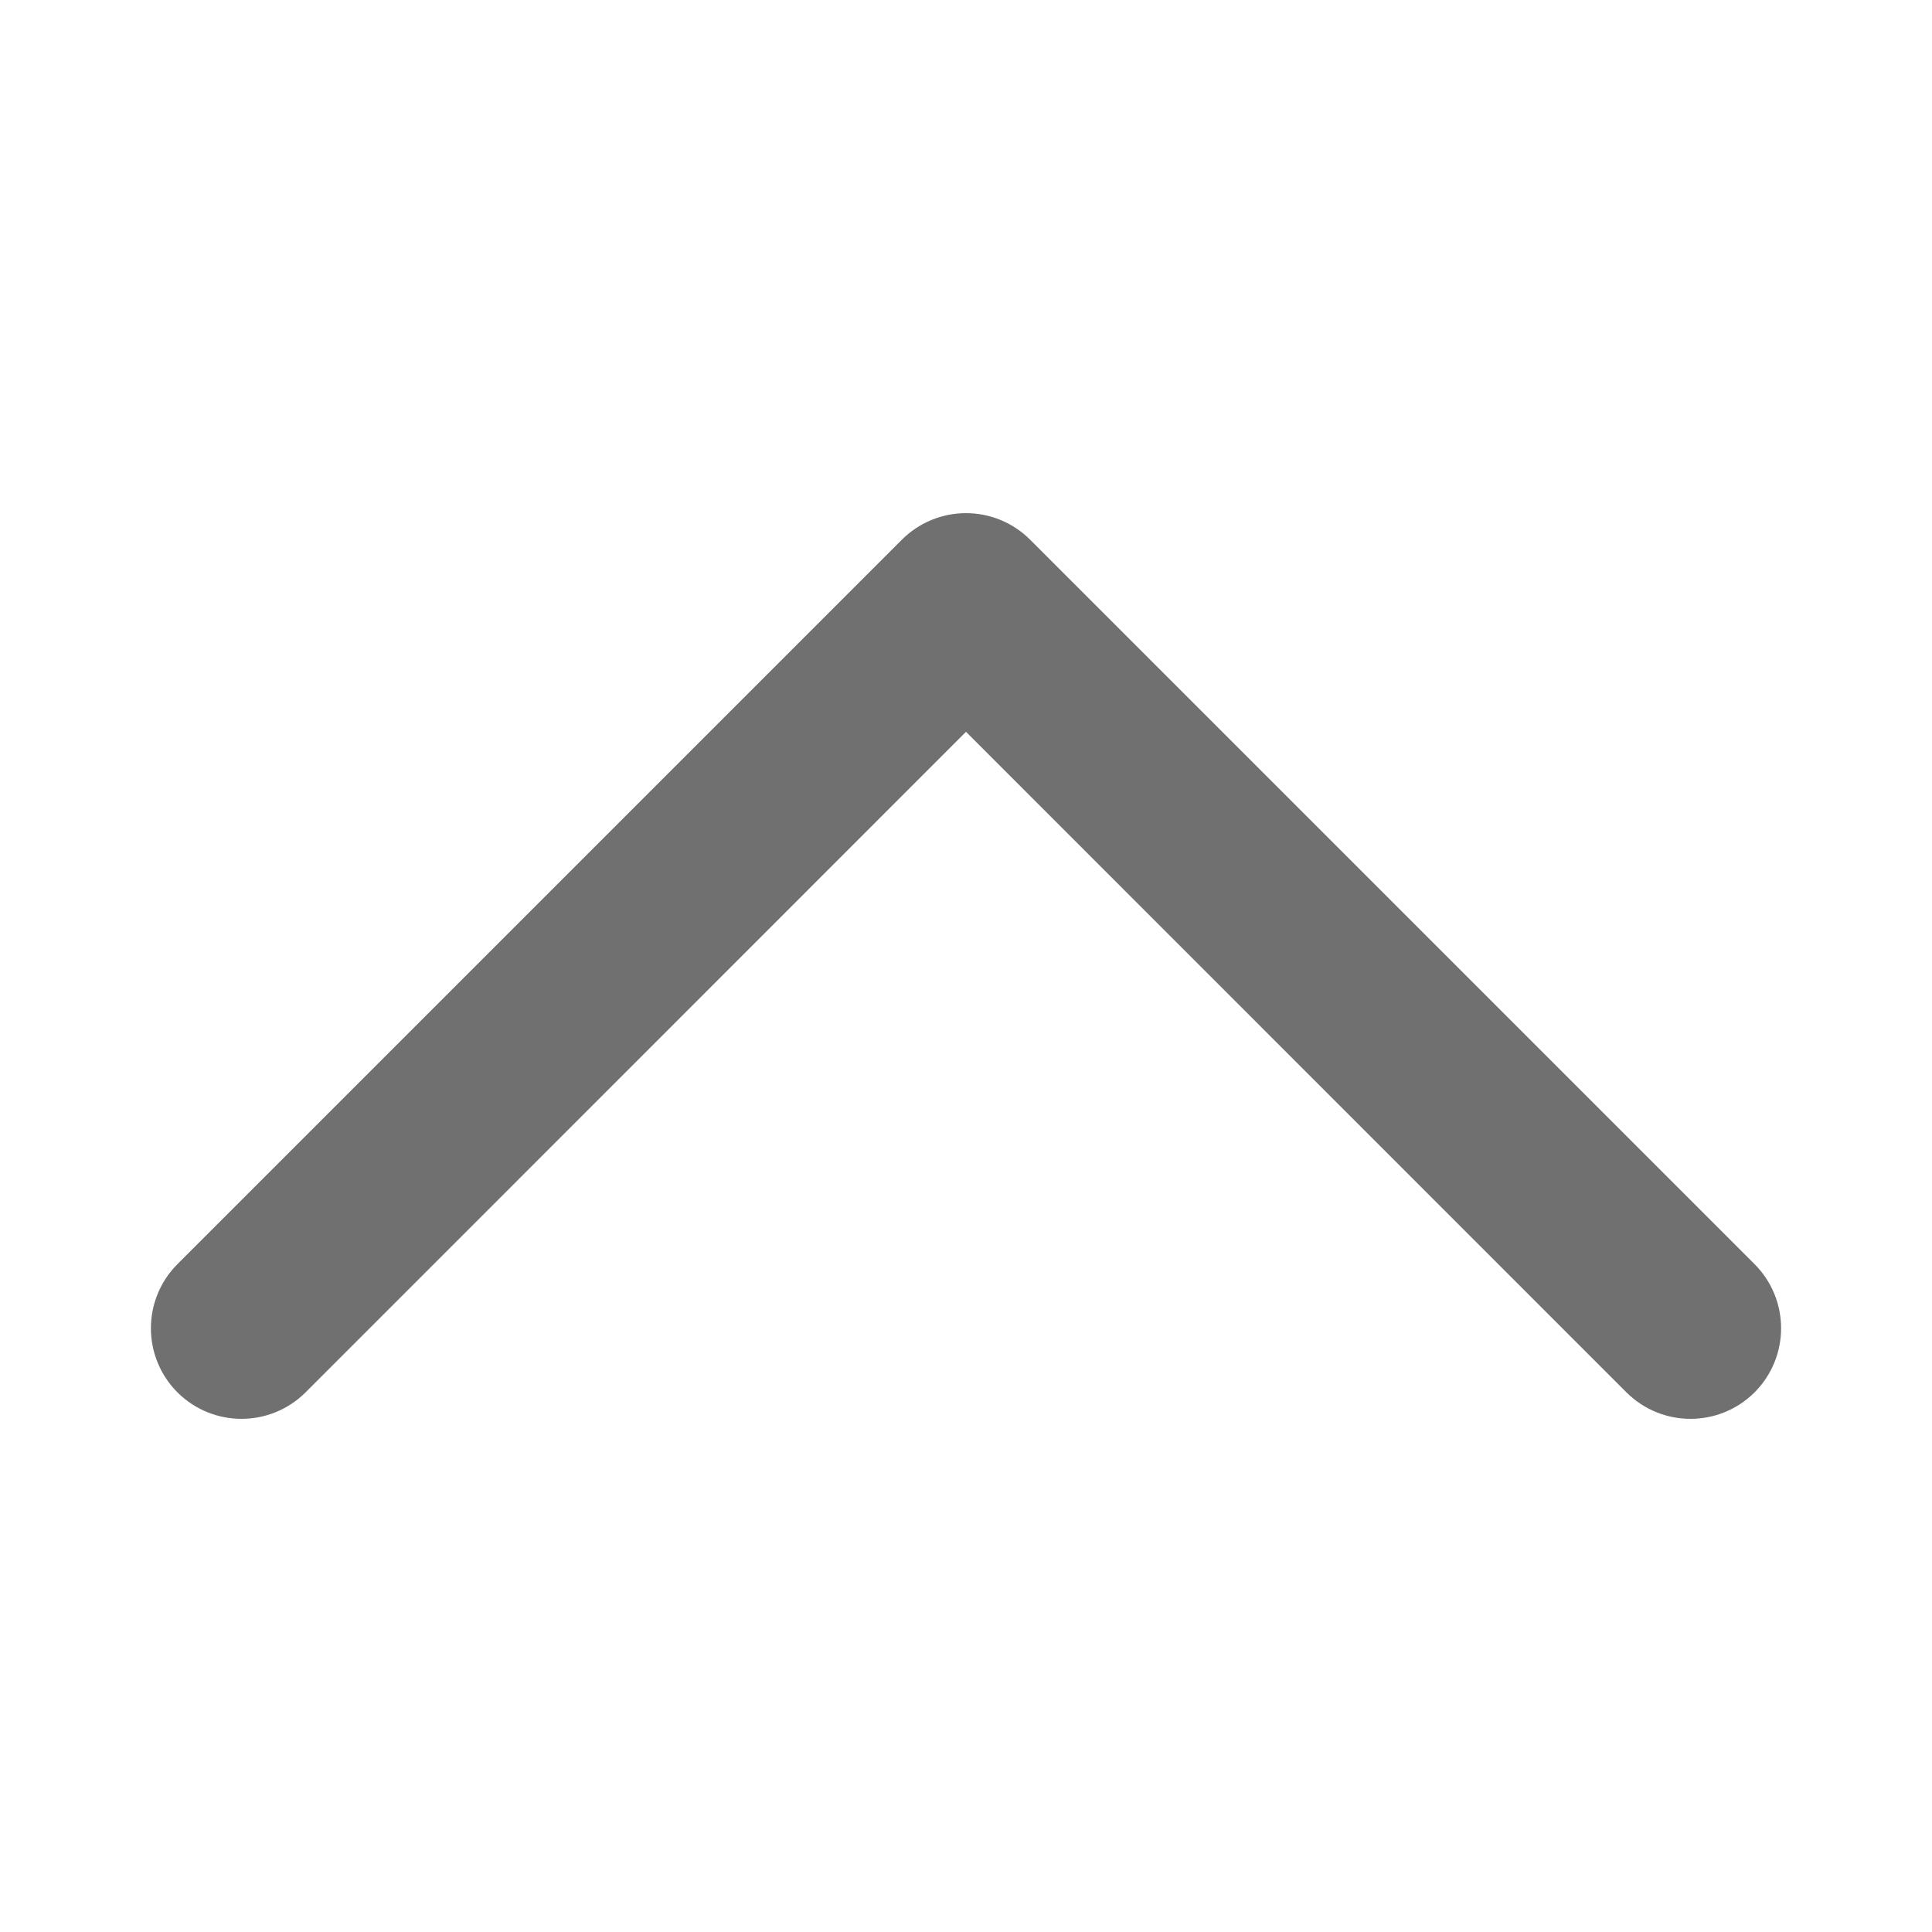
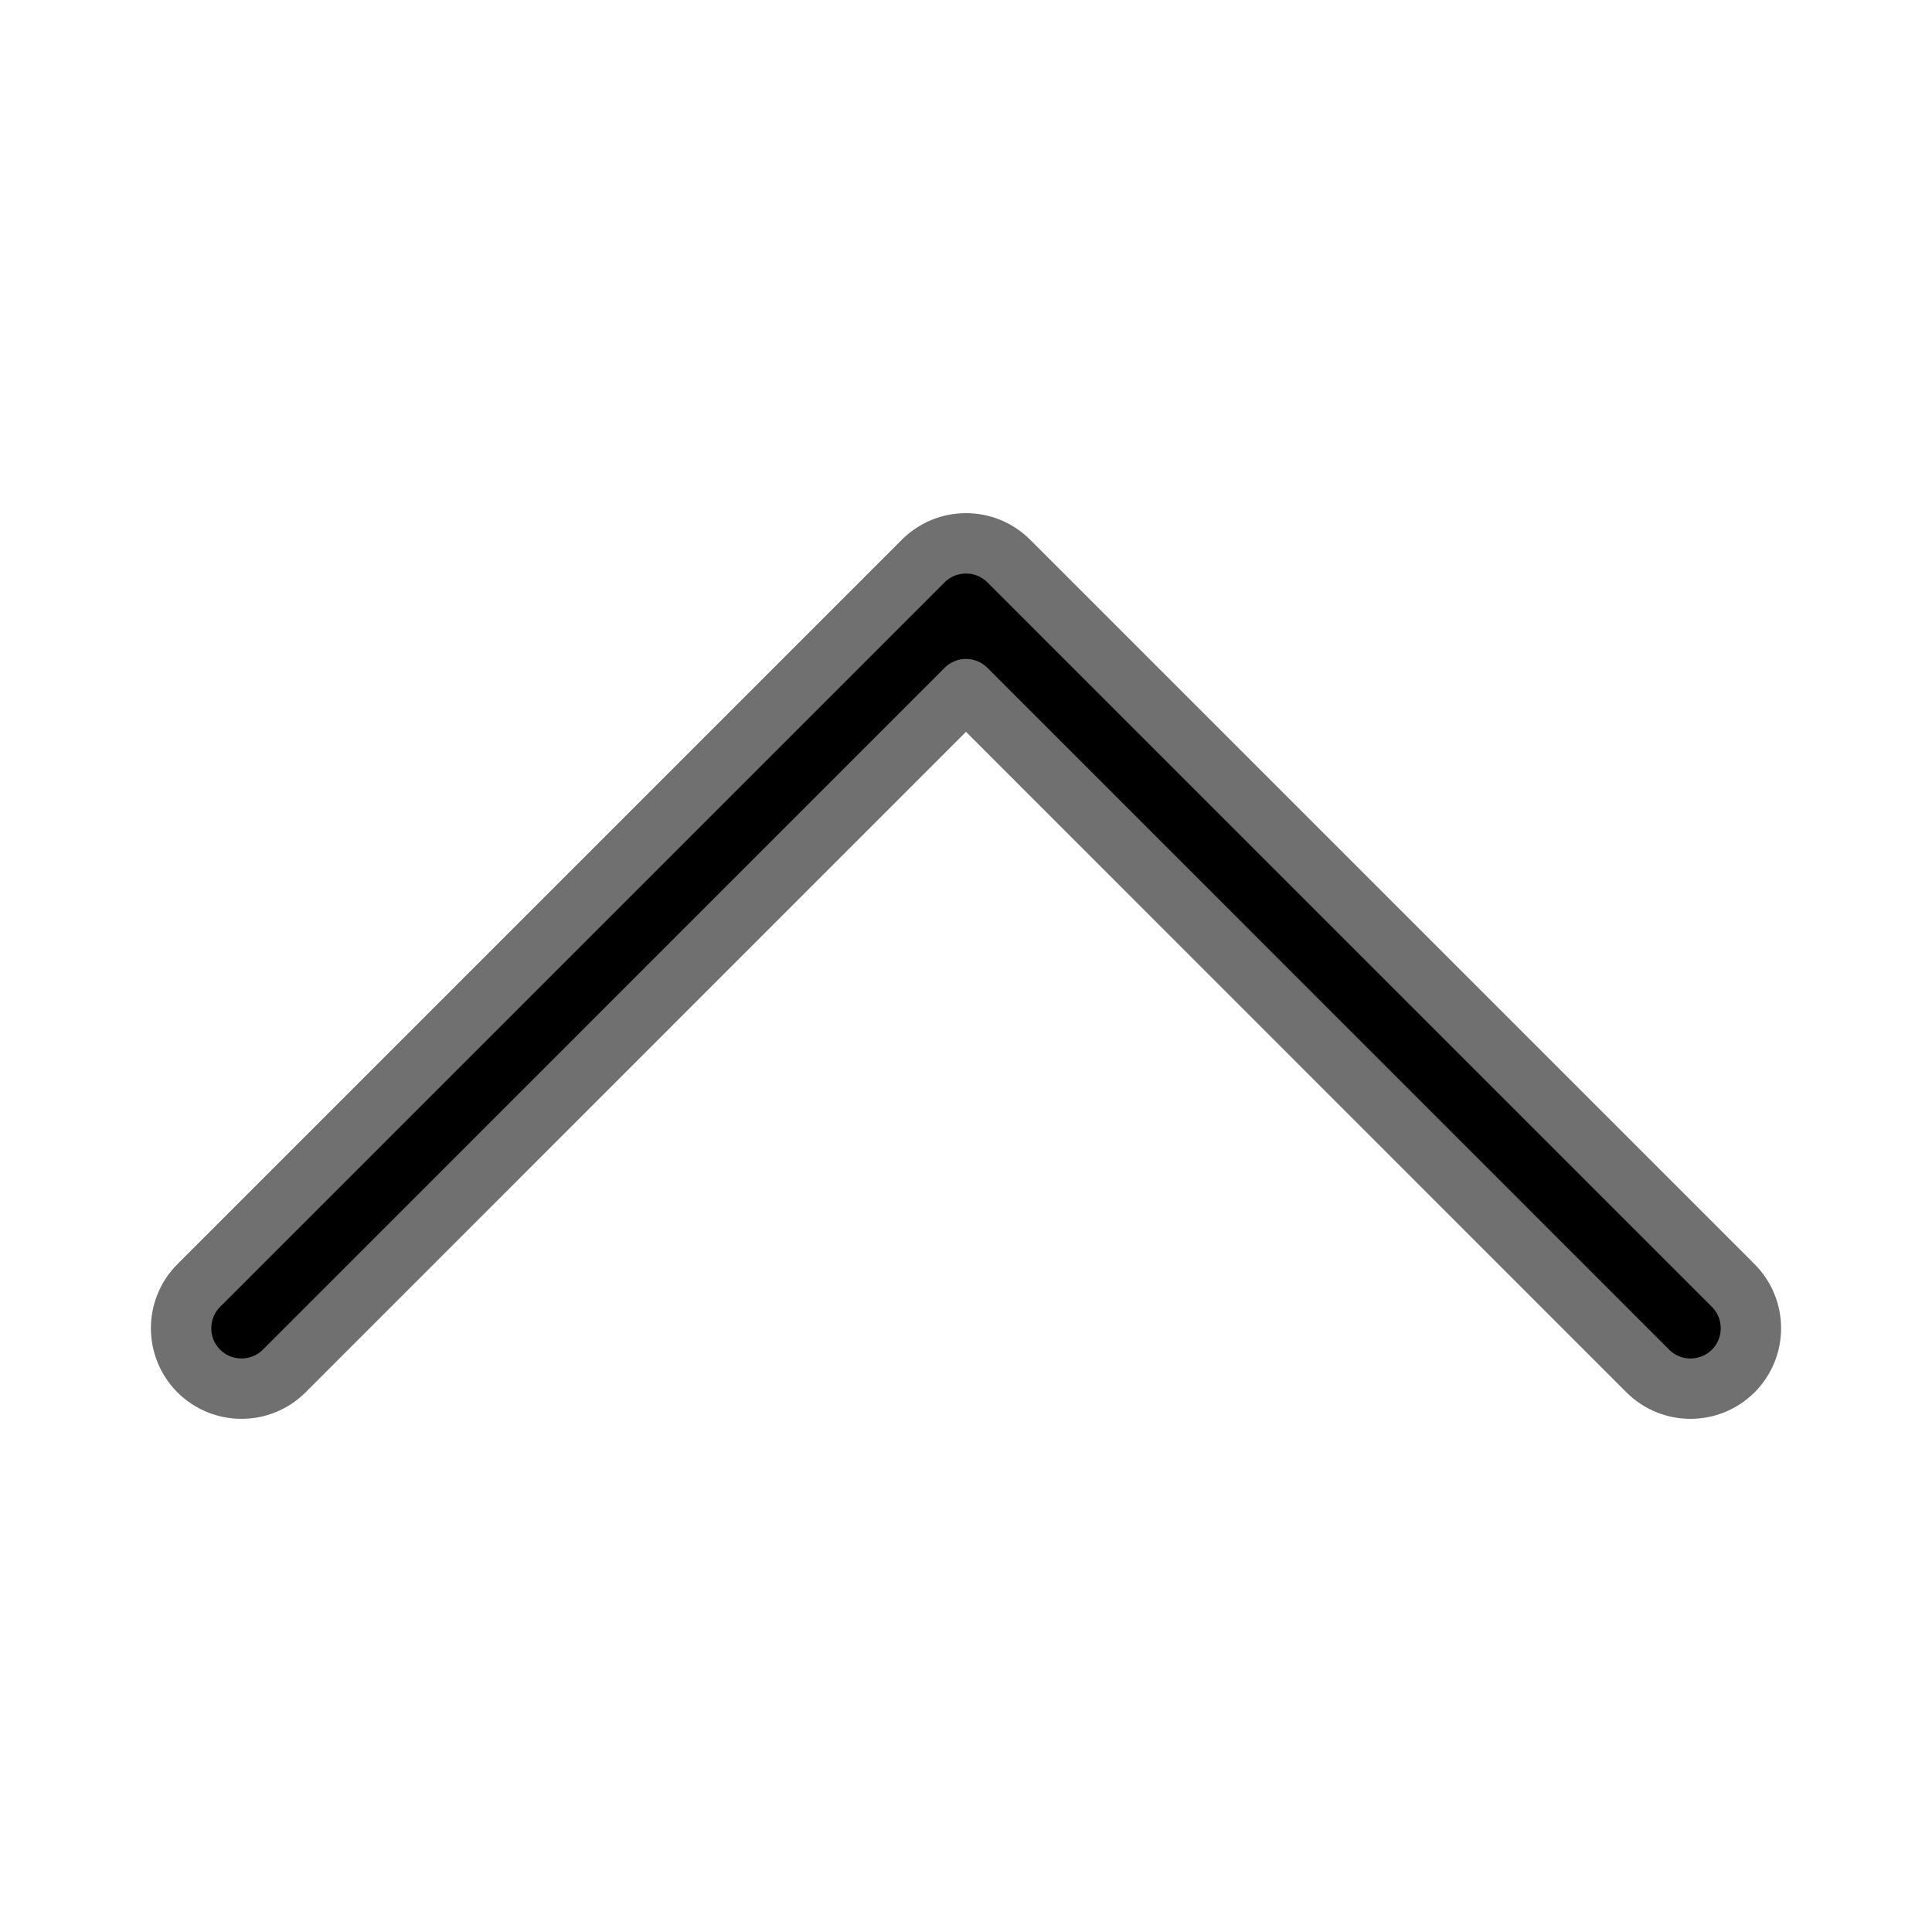
<svg xmlns="http://www.w3.org/2000/svg" width="16" height="16" viewBox="0 0 16 16" fill="none">
  <g id="up">
-     <path id="Vector" fill-rule="evenodd" clip-rule="evenodd" d="M7.646 4.646C7.842 4.451 8.158 4.451 8.354 4.646L14.354 10.646C14.549 10.842 14.549 11.158 14.354 11.354C14.158 11.549 13.842 11.549 13.646 11.354L8 5.707L2.354 11.354C2.158 11.549 1.842 11.549 1.646 11.354C1.451 11.158 1.451 10.842 1.646 10.646L7.646 4.646Z" fill="#707070" stroke="#707070" stroke-width="0.5" stroke-linecap="round" stroke-linejoin="round" />
+     <path id="Vector" fill-rule="evenodd" clip-rule="evenodd" d="M7.646 4.646C7.842 4.451 8.158 4.451 8.354 4.646L14.354 10.646C14.549 10.842 14.549 11.158 14.354 11.354C14.158 11.549 13.842 11.549 13.646 11.354L8 5.707L2.354 11.354C2.158 11.549 1.842 11.549 1.646 11.354C1.451 11.158 1.451 10.842 1.646 10.646L7.646 4.646Z" fill="black" stroke="#707070" stroke-width="0.5" stroke-linecap="round" stroke-linejoin="round" />
  </g>
</svg>
